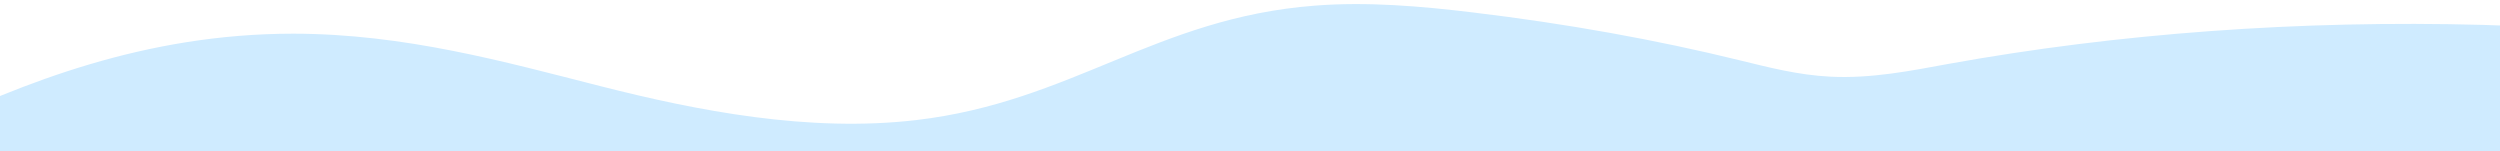
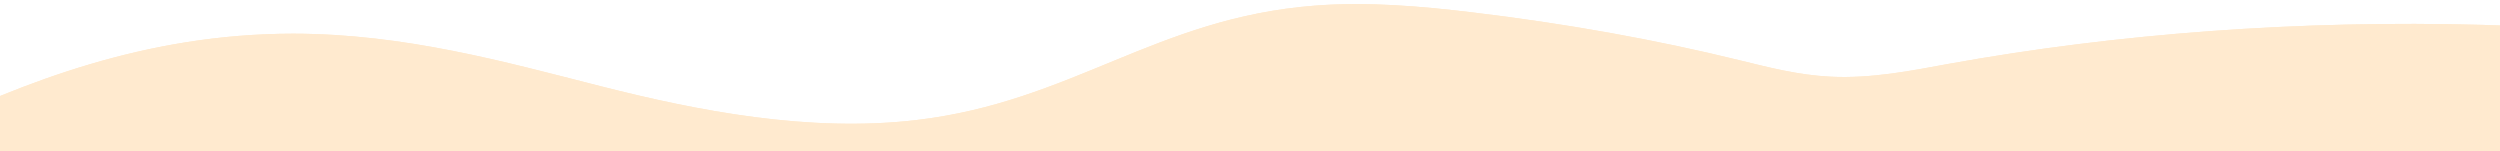
<svg xmlns="http://www.w3.org/2000/svg" xmlns:xlink="http://www.w3.org/1999/xlink" version="1.1" id="Calque_1" x="0px" y="0px" viewBox="0 0 1366 82.4" style="enable-background:new 0 0 1366 82.4;" xml:space="preserve">
  <style type="text/css">
- 	.st0{clip-path:url(#SVGID_2_);fill:#CFEBFF;}
+ 	.st0{clip-path:url(#SVGID_2_);fill:#FFEACF;}
</style>
  <g>
    <g>
-       <defs>
-         <path id="SVGID_1_" d="M1766.5,386.7c-3.1-8.6-11-17-11.1-25.7c-0.2-28.5,79-46,91.1-74.1c7.2-16.6-11.5-33.6-37.8-46     c-26.3-12.4-59.9-21.3-90.7-31.5c-85.5-28.3-151.4-66.3-190.4-109.9c-7.8-8.8-14.5-17.8-16.7-27.2c-1.6-6.8-0.9-13.8-4.5-20.4     c-14.5-26.4-87.7-36.6-149.7-38.3c-99.8-2.7-199.6,4.6-292,21.3c-20.7,3.8-42.2,8.1-64.5,7c-17.8-0.9-33.8-5.1-49.4-8.9     c-46-11.3-95.1-20.1-146-26.2c-28.2-3.4-57.8-6-86.6-3.7c-86.5,6.7-132.5,52.5-217.5,62.5c-58.7,6.9-119.8-5.1-172.5-18.5     s-107-28.6-167.9-28.7C79.2,18.4,12.5,45.3-42.5,71.3c-11.6,5.5-23.3,11.2-28.8,18.2c-11.1,14.2,6.9,30.3,33.7,39.9     s60.4,14.3,92.6,19.9c54.6,9.3,106.7,21.2,155.4,35.4c31.5,9.2,62,19.6,83.6,33.2c18.5,11.8,29.6,25.3,42.1,38.5     c27.2,28.9,65.8,58.2,130.1,71.7c52.5,11.1,113.6,9.8,171.9,10.1c85.9,0.4,174,4.9,250.1,22.3c64.3,14.6,117.1,37.8,182.5,51.6     c103.9,22,222.6,17.7,334.4,16.8c53.7-0.4,117.7-2.7,169.3,4.9c38.2,5.7,57.8,17.3,101.8,12.6     C1736,440.2,1776.1,413.4,1766.5,386.7z" />
-       </defs>
-       <clipPath id="SVGID_2_">
-         <use xlink:href="#SVGID_1_" style="overflow:visible;" />
-       </clipPath>
-       <rect x="-56.7" y="-36.6" class="st0" width="1535.9" height="123" />
+       <g>
+         <defs>
+           <path id="SVGID_1_" d="M1766.5,386.7c-3.1-8.6-11-17-11.1-25.7c-0.2-28.5,79-46,91.1-74.1c7.2-16.6-11.5-33.6-37.8-46      s-59.9-21.3-90.7-31.5c-85.5-28.3-151.4-66.3-190.4-109.9c-7.8-8.8-14.5-17.8-16.7-27.2c-1.6-6.8-0.9-13.8-4.5-20.4      c-14.5-26.4-87.7-36.6-149.7-38.3c-99.8-2.7-199.6,4.6-292,21.3c-20.7,3.8-42.2,8.1-64.5,7c-17.8-0.9-33.8-5.1-49.4-8.9      c-46-11.3-95.1-20.1-146-26.2c-28.2-3.4-57.8-6-86.6-3.7c-86.5,6.7-132.5,52.5-217.5,62.5c-58.7,6.9-119.8-5.1-172.5-18.5      s-107-28.6-167.9-28.7c-81.1,0-147.8,26.9-202.8,52.9c-11.6,5.5-23.3,11.2-28.8,18.2c-11.1,14.2,6.9,30.3,33.7,39.9      s60.4,14.3,92.6,19.9c54.6,9.3,106.7,21.2,155.4,35.4c31.5,9.2,62,19.6,83.6,33.2c18.5,11.8,29.6,25.3,42.1,38.5      c27.2,28.9,65.8,58.2,130.1,71.7c52.5,11.1,113.6,9.8,171.9,10.1c85.9,0.4,174,4.9,250.1,22.3c64.3,14.6,117.1,37.8,182.5,51.6      c103.9,22,222.6,17.7,334.4,16.8c53.7-0.4,117.7-2.7,169.3,4.9c38.2,5.7,57.8,17.3,101.8,12.6      C1736,440.2,1776.1,413.4,1766.5,386.7z" />
+         </defs>
+         <use xlink:href="#SVGID_1_" style="overflow:visible;fill:#FFEACF;" />
+         <clipPath id="SVGID_2_">
+           <use xlink:href="#SVGID_1_" style="overflow:visible;" />
+         </clipPath>
+         <rect x="-56.7" y="-36.6" class="st0" width="1535.9" height="123" />
+       </g>
    </g>
  </g>
</svg>
